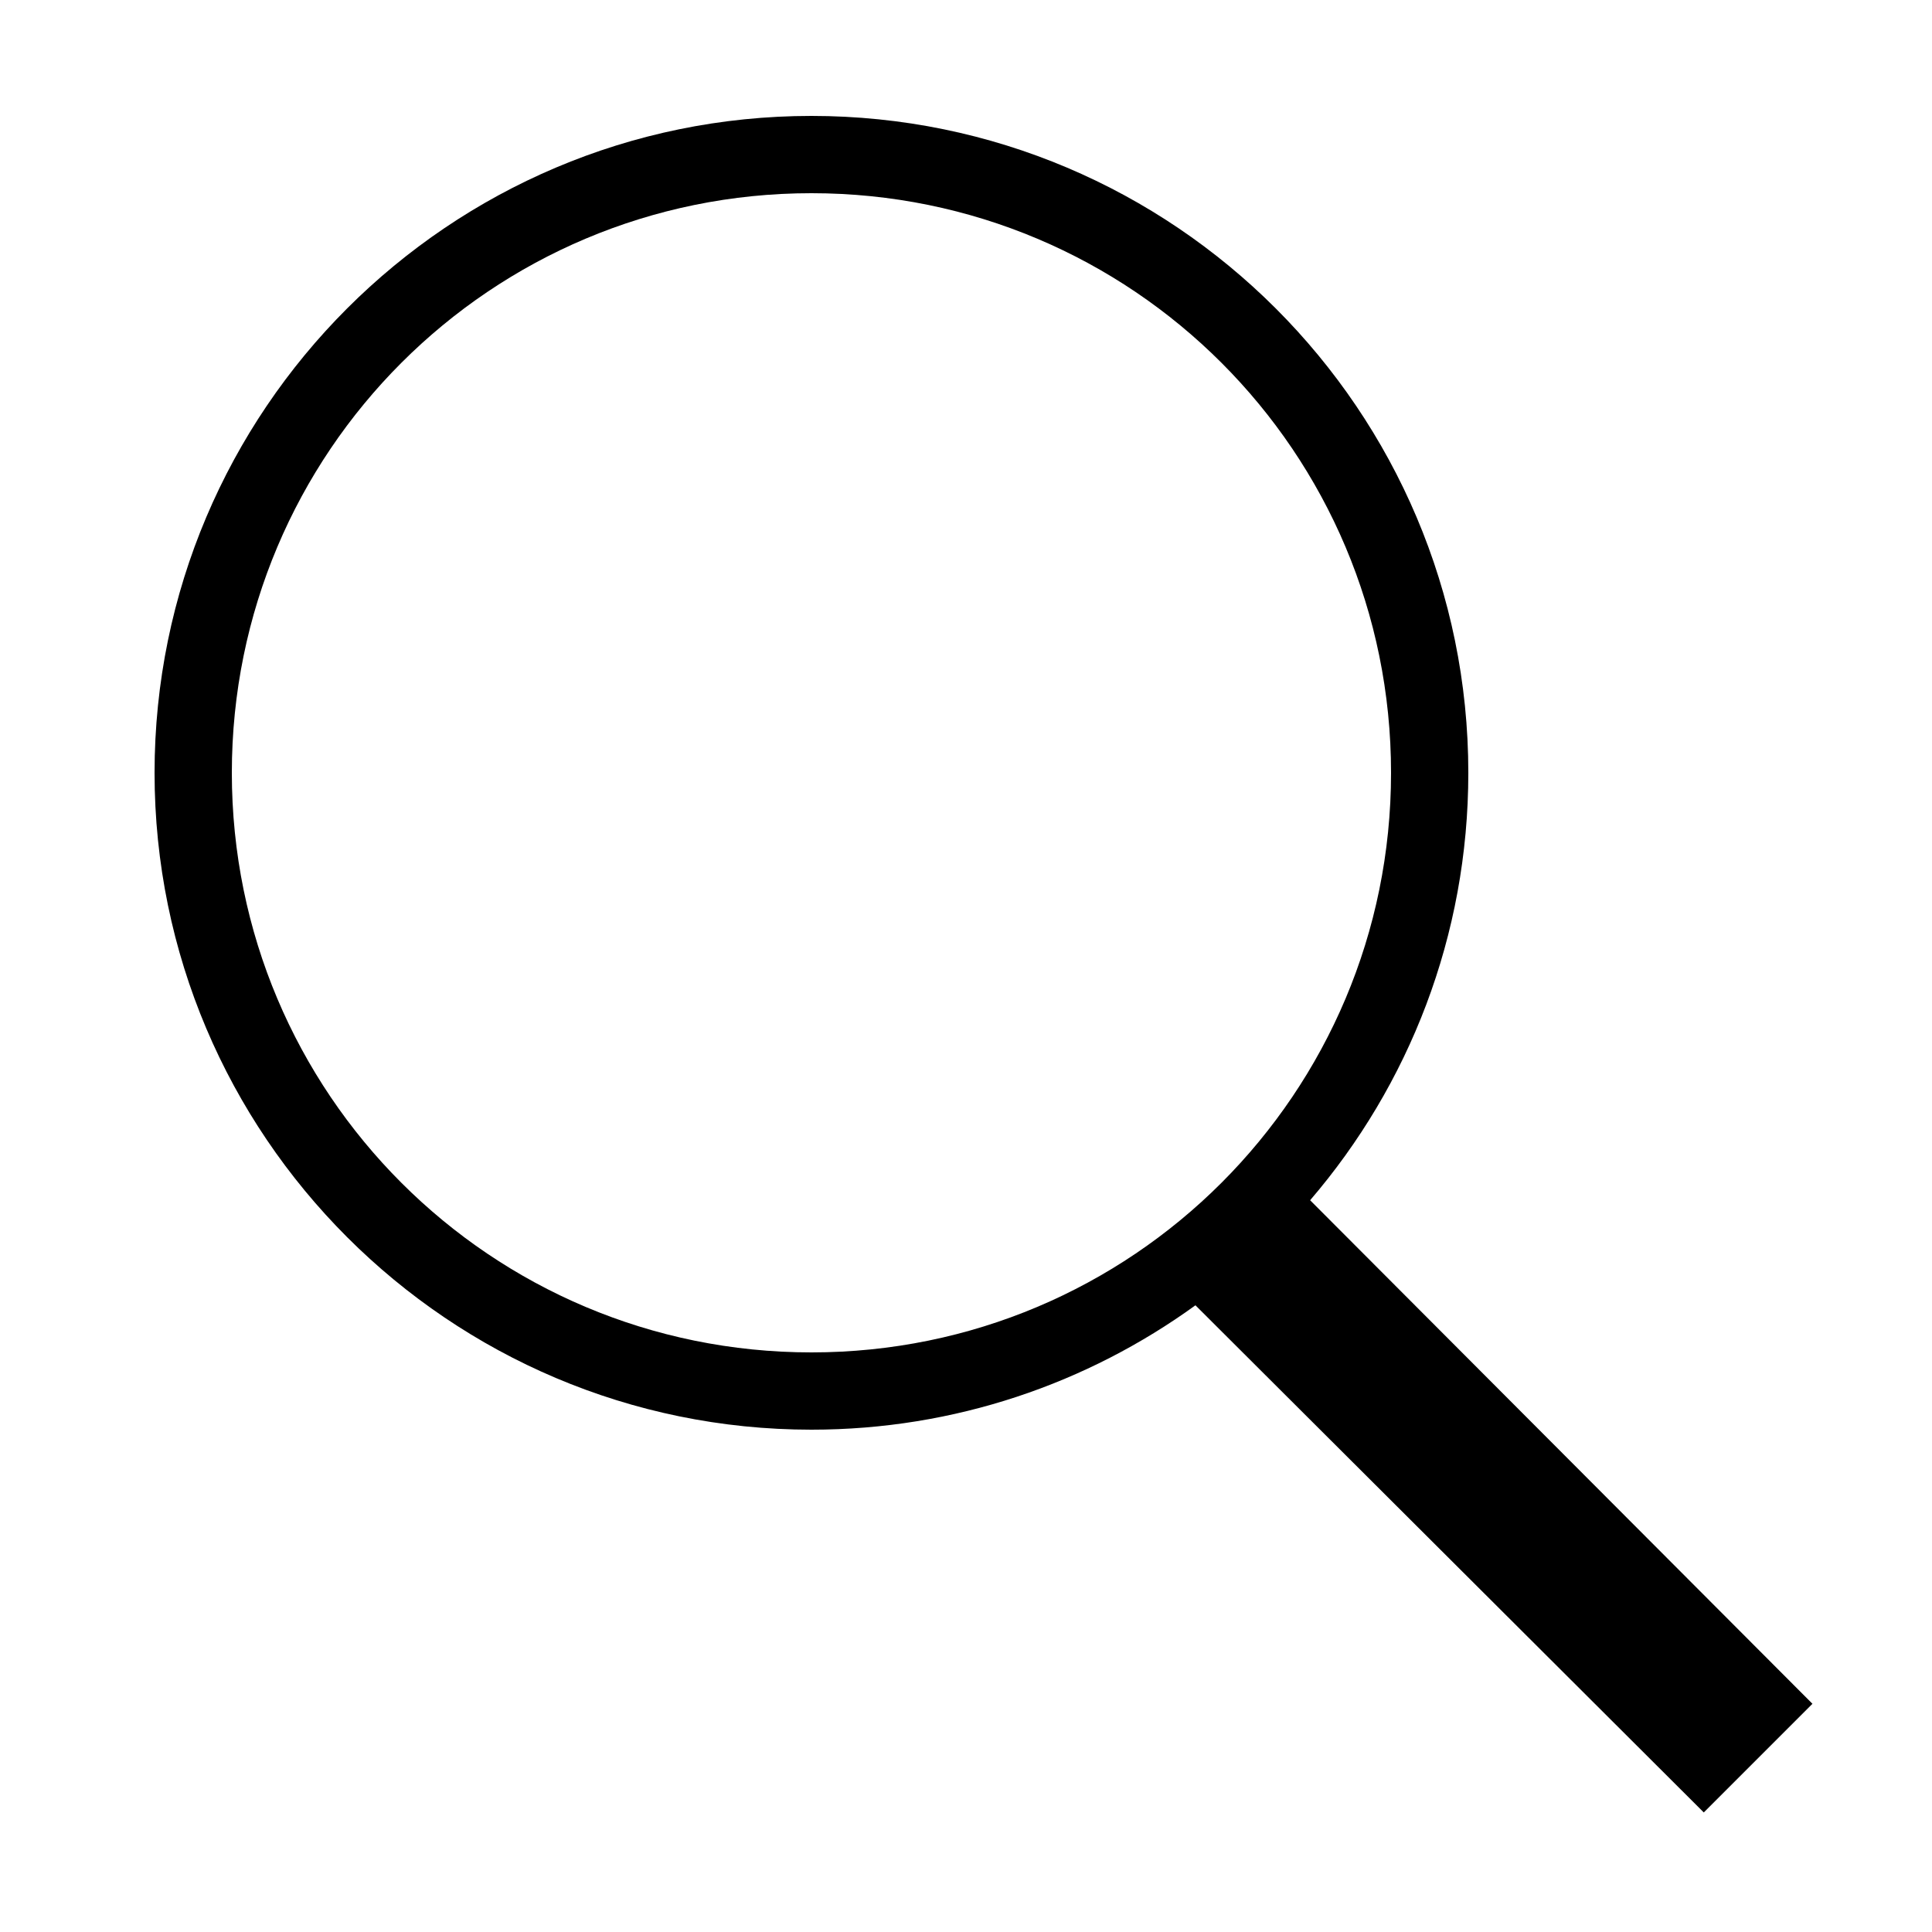
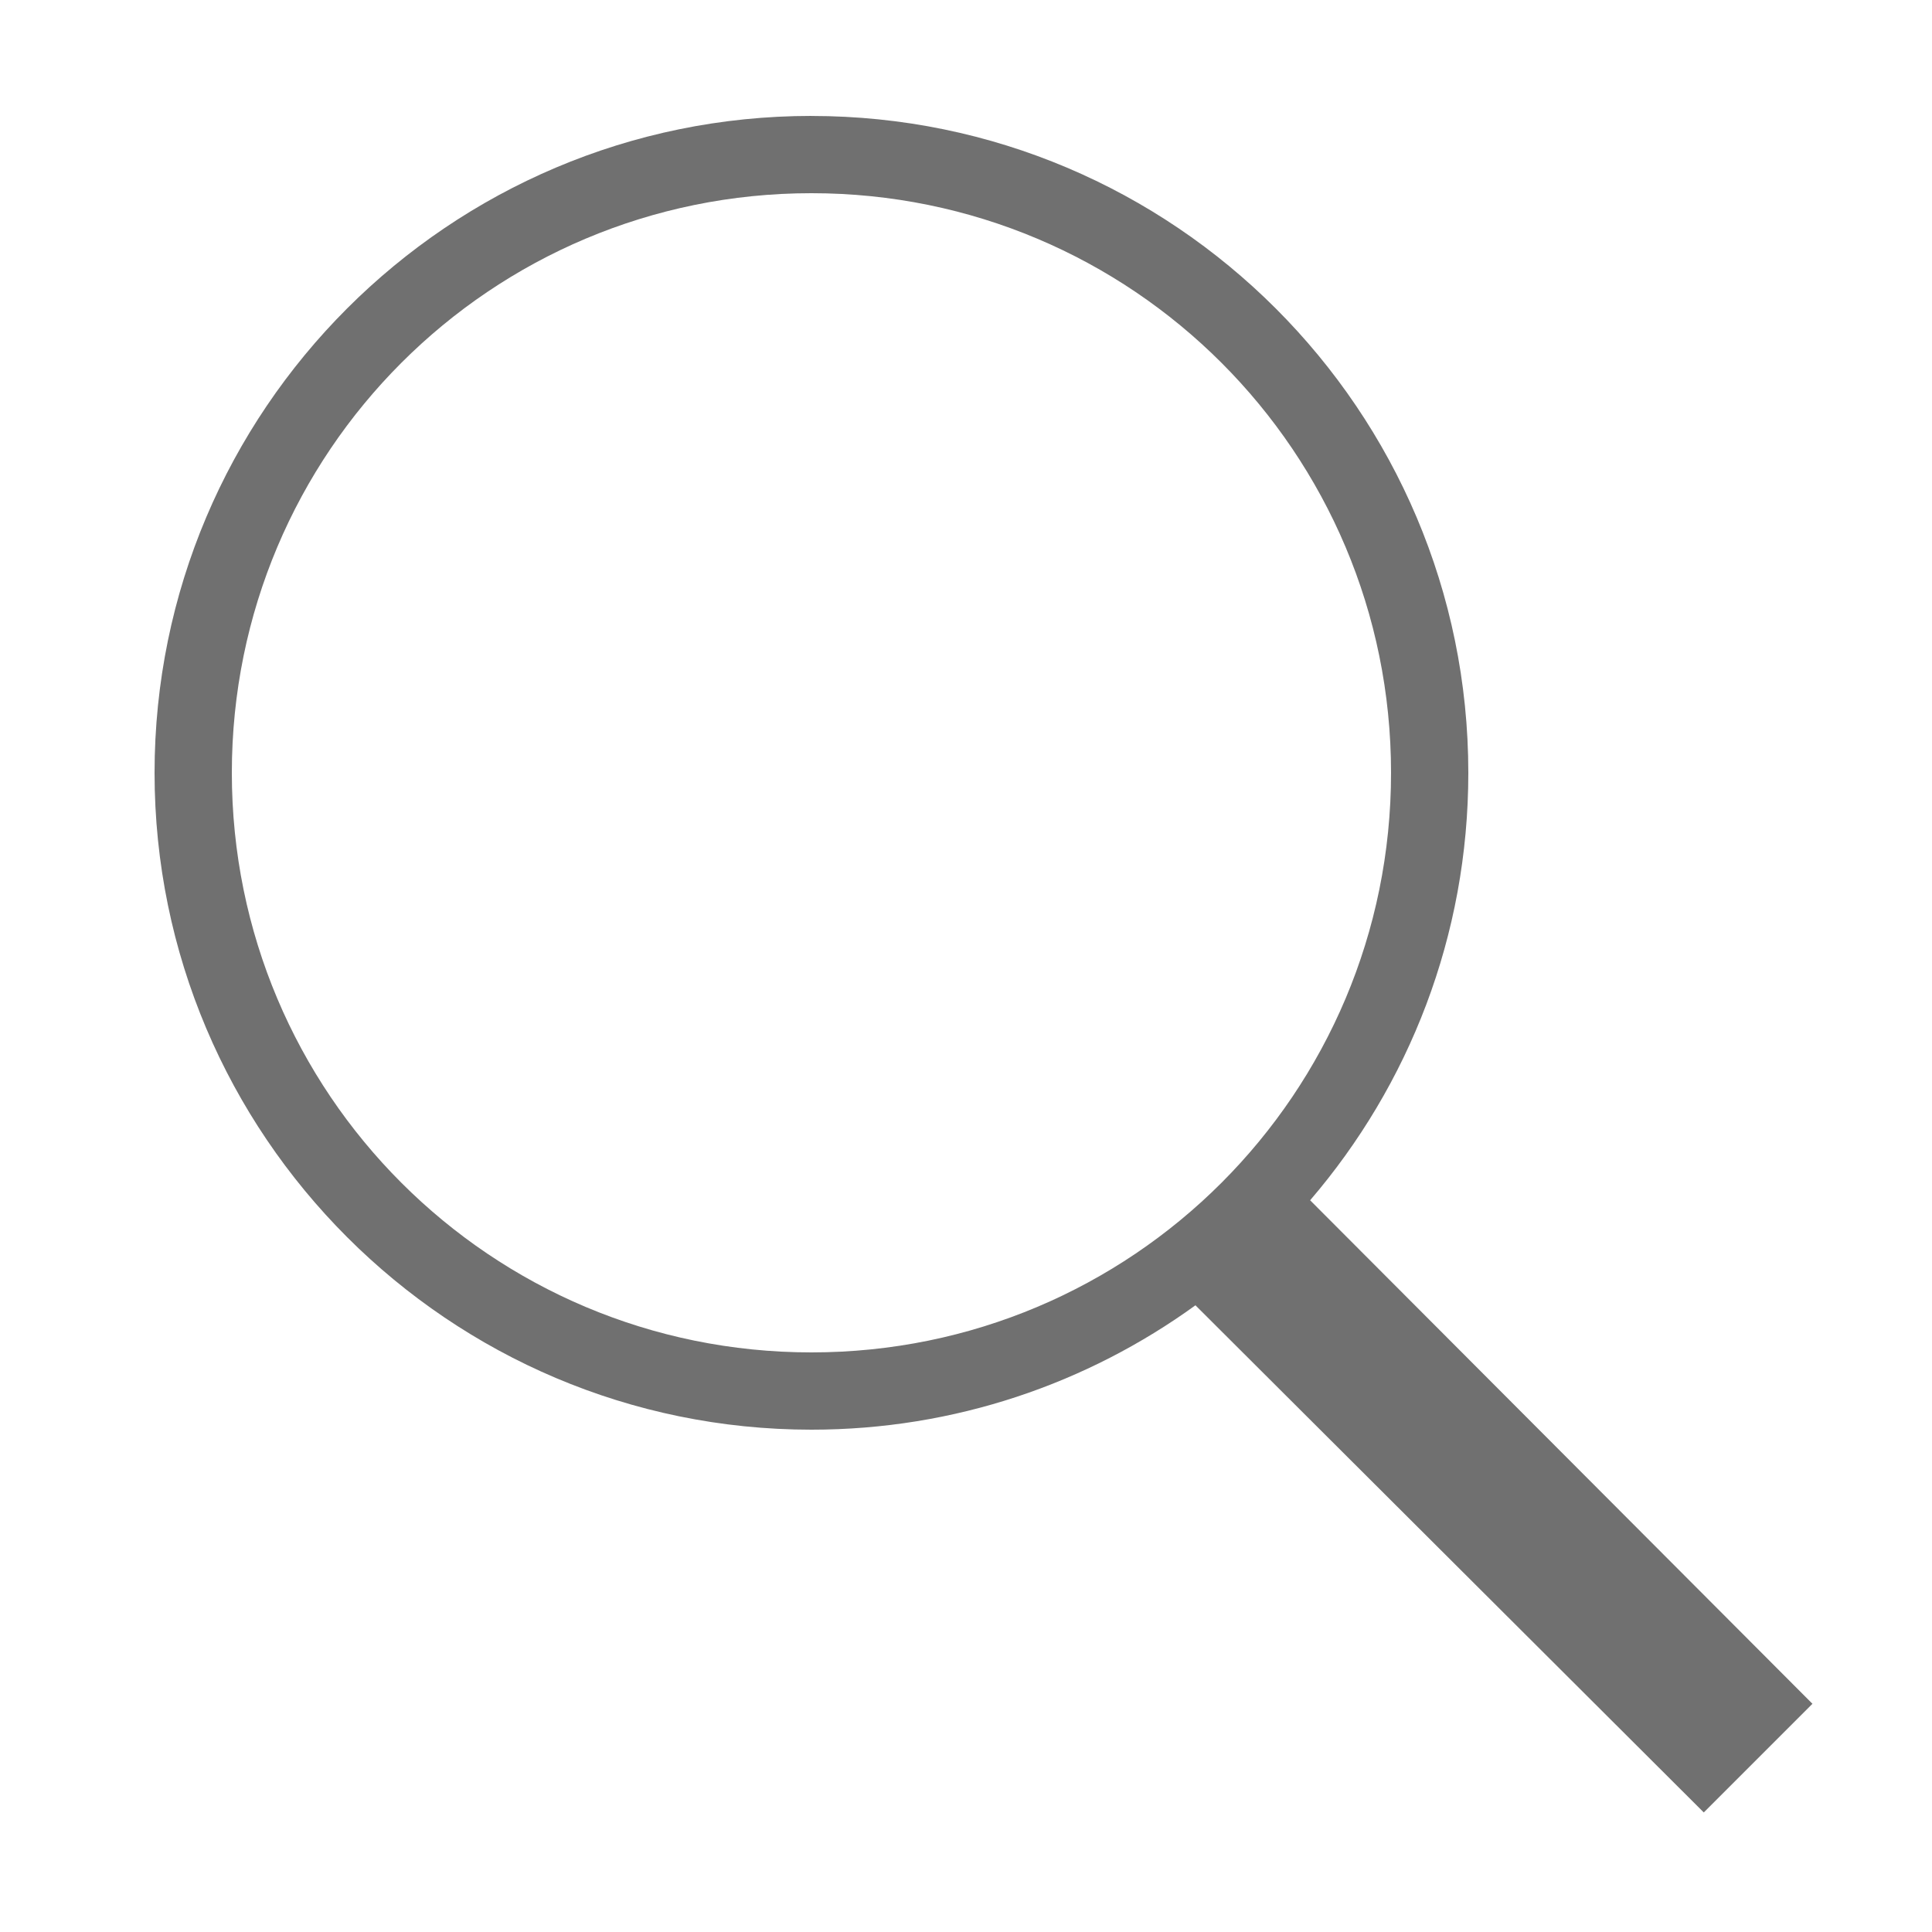
- <svg xmlns="http://www.w3.org/2000/svg" viewBox="0 0 50 50" width="50px" height="50px">
-   <path d="M 21 3 C 11.621 3 4 10.621 4 20 C 4 29.379 11.621 37 21 37 C 24.711 37 28.141 35.805 30.938 33.781 L 44.094 46.906 L 46.906 44.094 L 33.906 31.062 C 36.461 28.086 38 24.223 38 20 C 38 10.621 30.379 3 21 3 Z M 21 5 C 29.297 5 36 11.703 36 20 C 36 28.297 29.297 35 21 35 C 12.703 35 6 28.297 6 20 C 6 11.703 12.703 5 21 5 Z" />
+ <svg xmlns="http://www.w3.org/2000/svg" viewBox="0,0,256,256" width="50px" height="50px" fill-rule="nonzero">
+   <g fill="#707070" fill-rule="nonzero" stroke="none" stroke-width="1" stroke-linecap="butt" stroke-linejoin="miter" stroke-miterlimit="10" stroke-dasharray="" stroke-dashoffset="0" font-family="none" font-weight="none" font-size="none" text-anchor="none" style="mix-blend-mode: normal">
+     <g transform="scale(5.12,5.12)">
+       <path d="M21,3c-9.379,0 -17,7.621 -17,17c0,9.379 7.621,17 17,17c3.711,0 7.141,-1.195 9.938,-3.219l13.156,13.125l2.812,-2.812l-13,-13.031c2.555,-2.977 4.094,-6.84 4.094,-11.062c0,-9.379 -7.621,-17 -17,-17zM21,5c8.297,0 15,6.703 15,15c0,8.297 -6.703,15 -15,15c-8.297,0 -15,-6.703 -15,-15c0,-8.297 6.703,-15 15,-15z" />
+     </g>
+   </g>
</svg>
